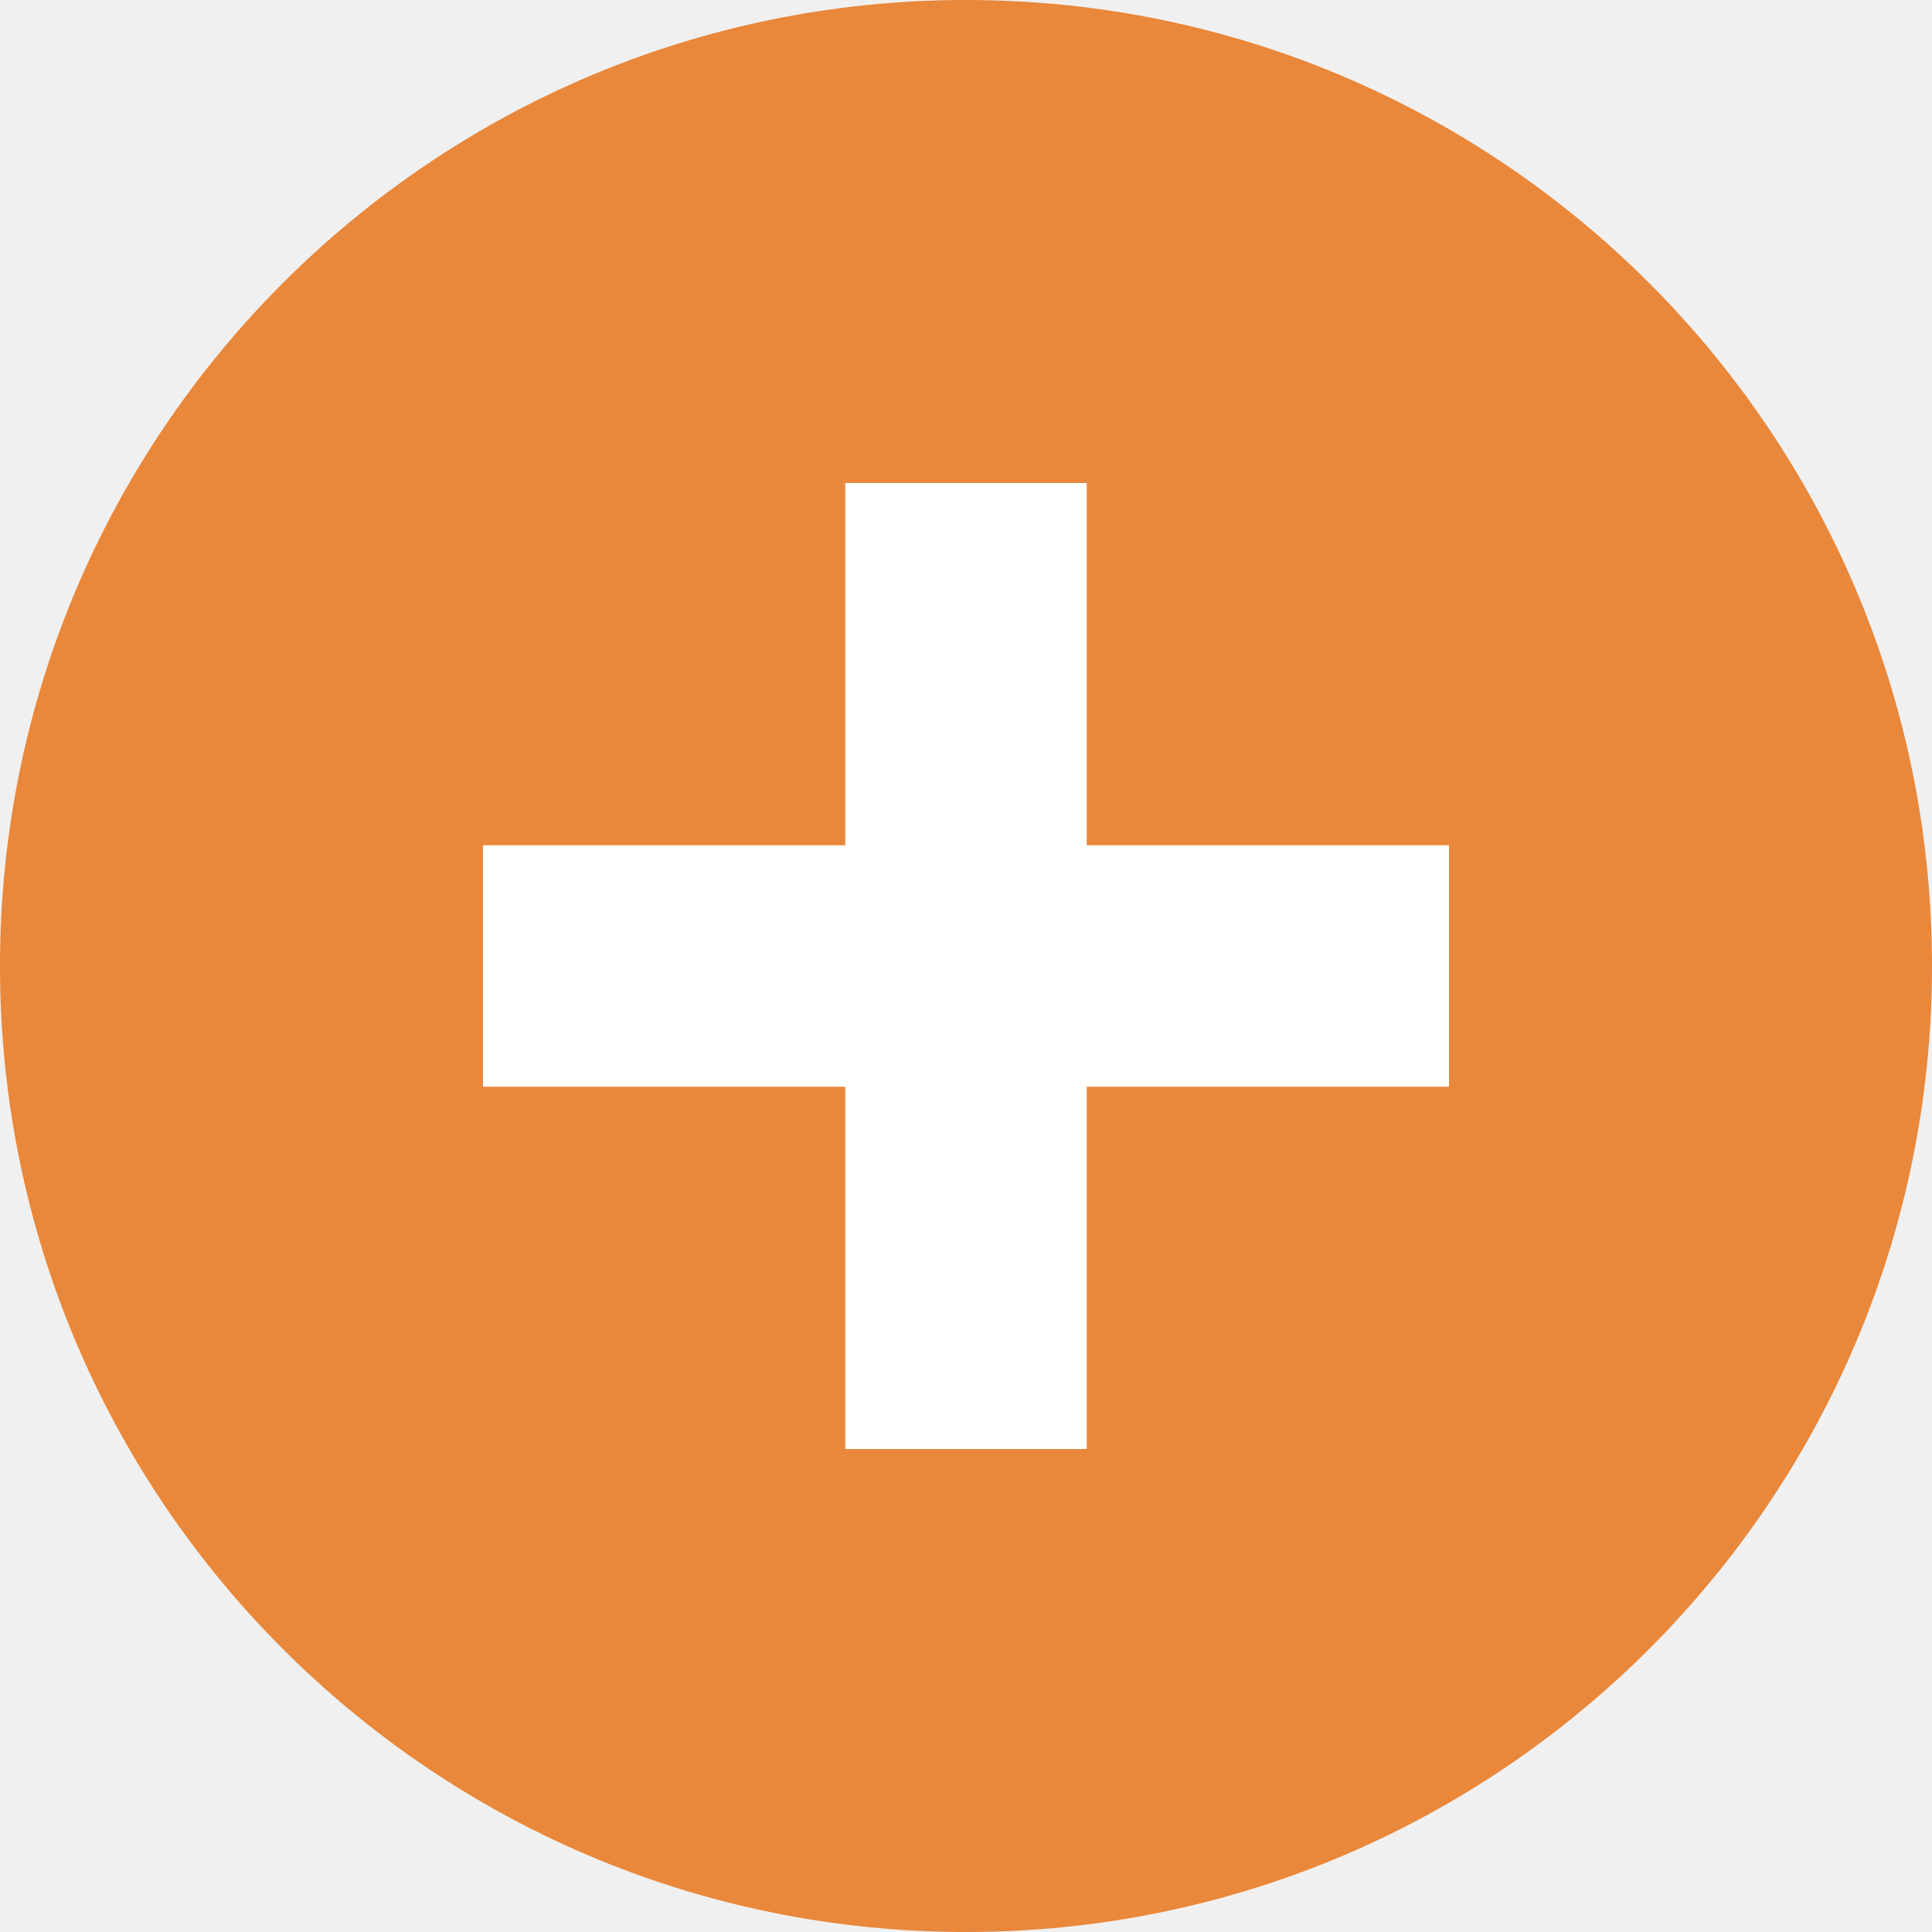
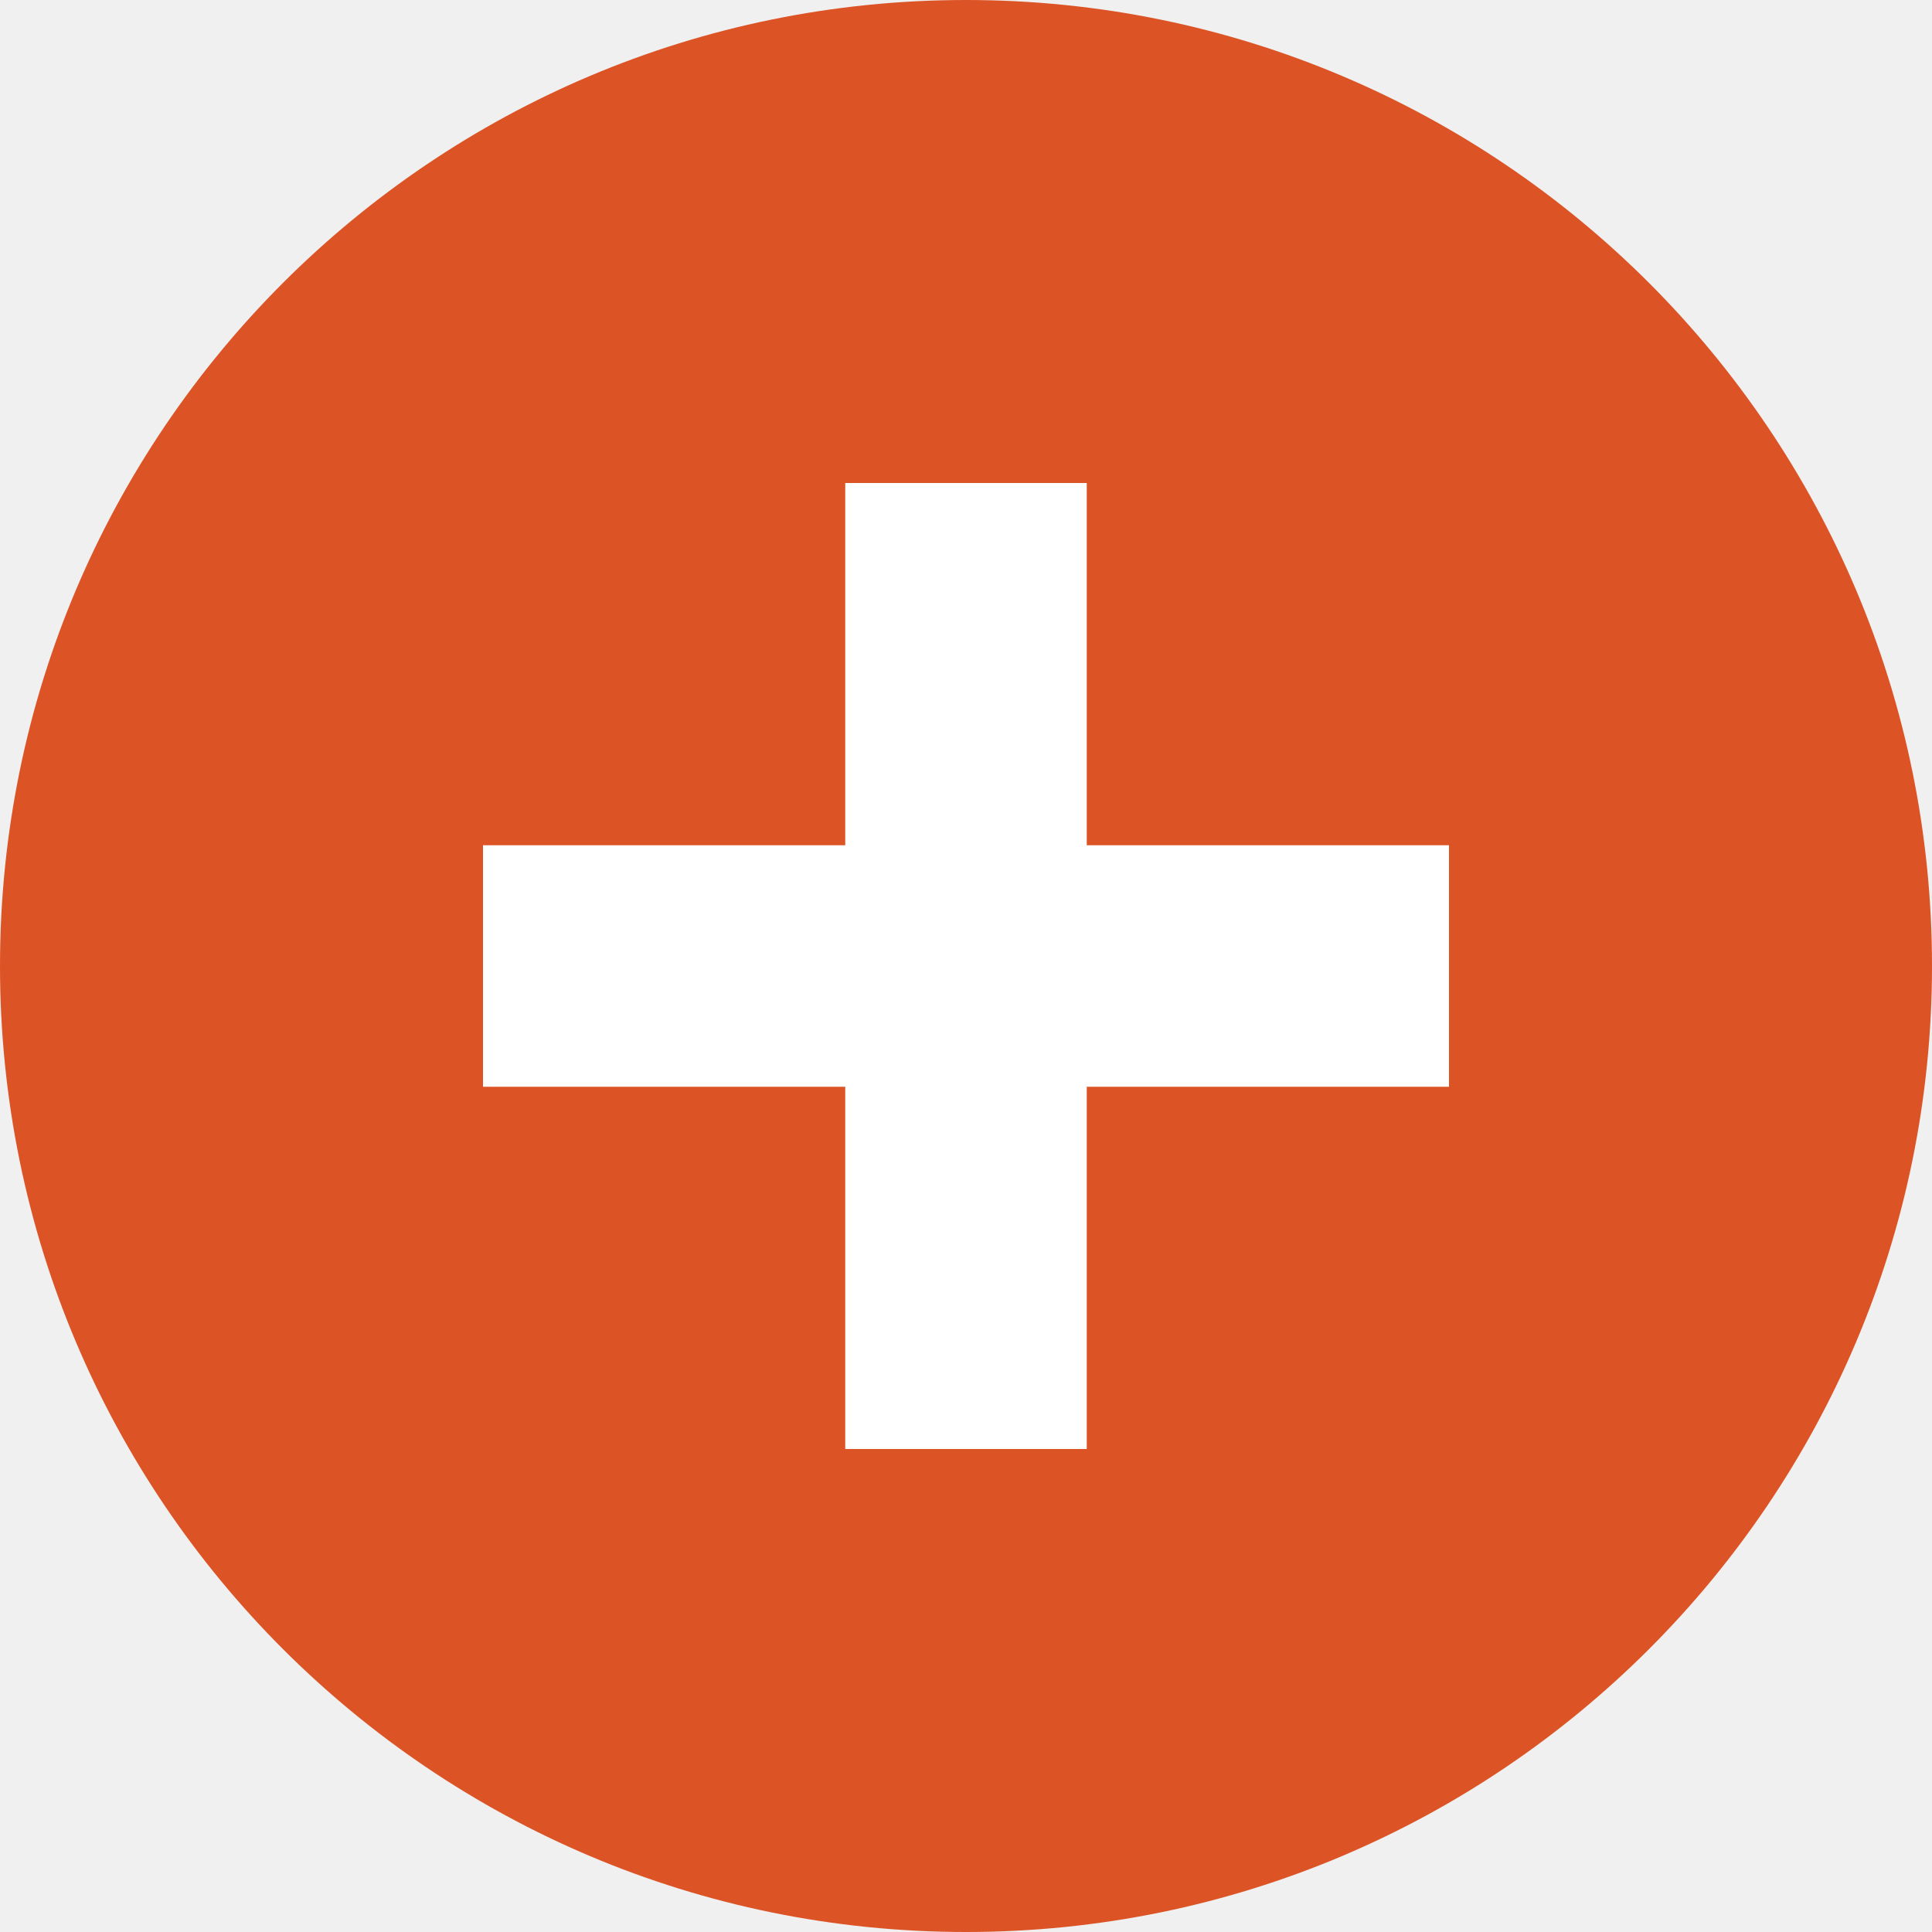
<svg xmlns="http://www.w3.org/2000/svg" width="16" height="16" version="1.1" viewBox="0 0 16 16">
  <g transform="translate(0 -1036.4)">
-     <circle cx="8" cy="1044.4" r="8" fill="#E9873A" />
+     <circle cx="8" cy="1044.4" r="8" fill="#DC5426" />
    <path transform="translate(0 1036.4)" d="m7 4v3h-3v2h3v3h2v-3h3v-2h-3v-3h-2z" fill="#ffffff" />
  </g>
</svg>
